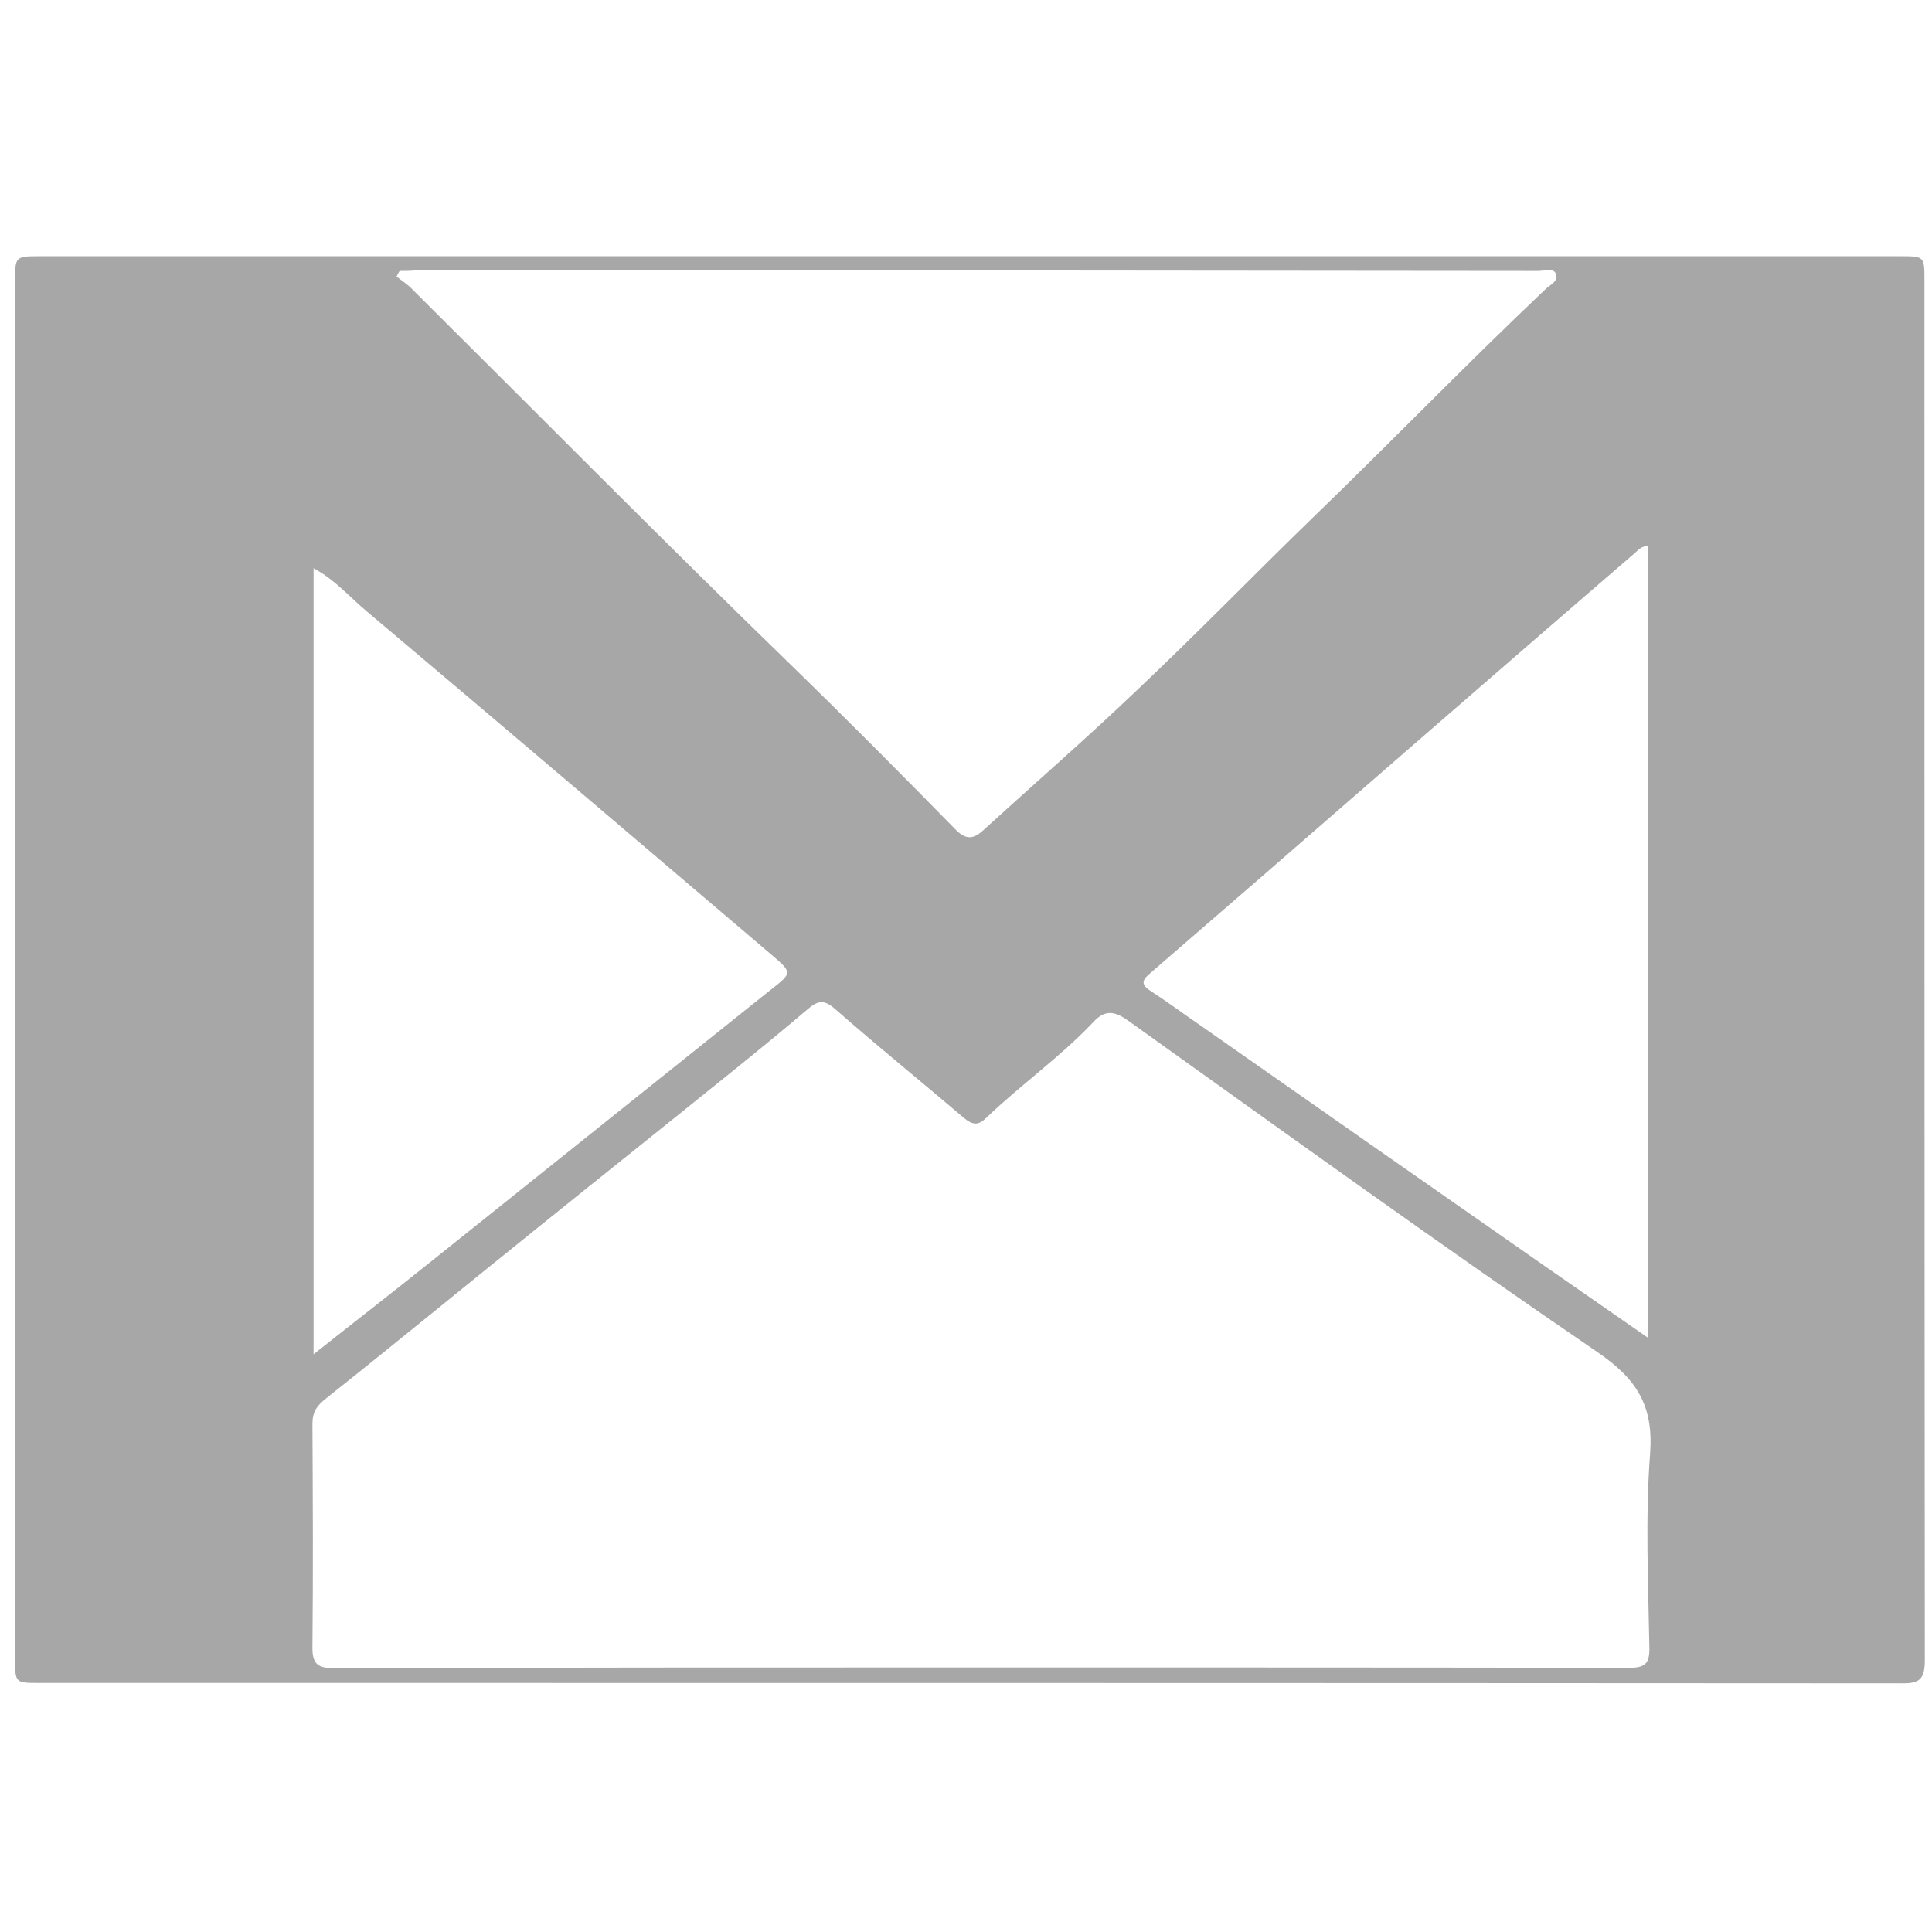
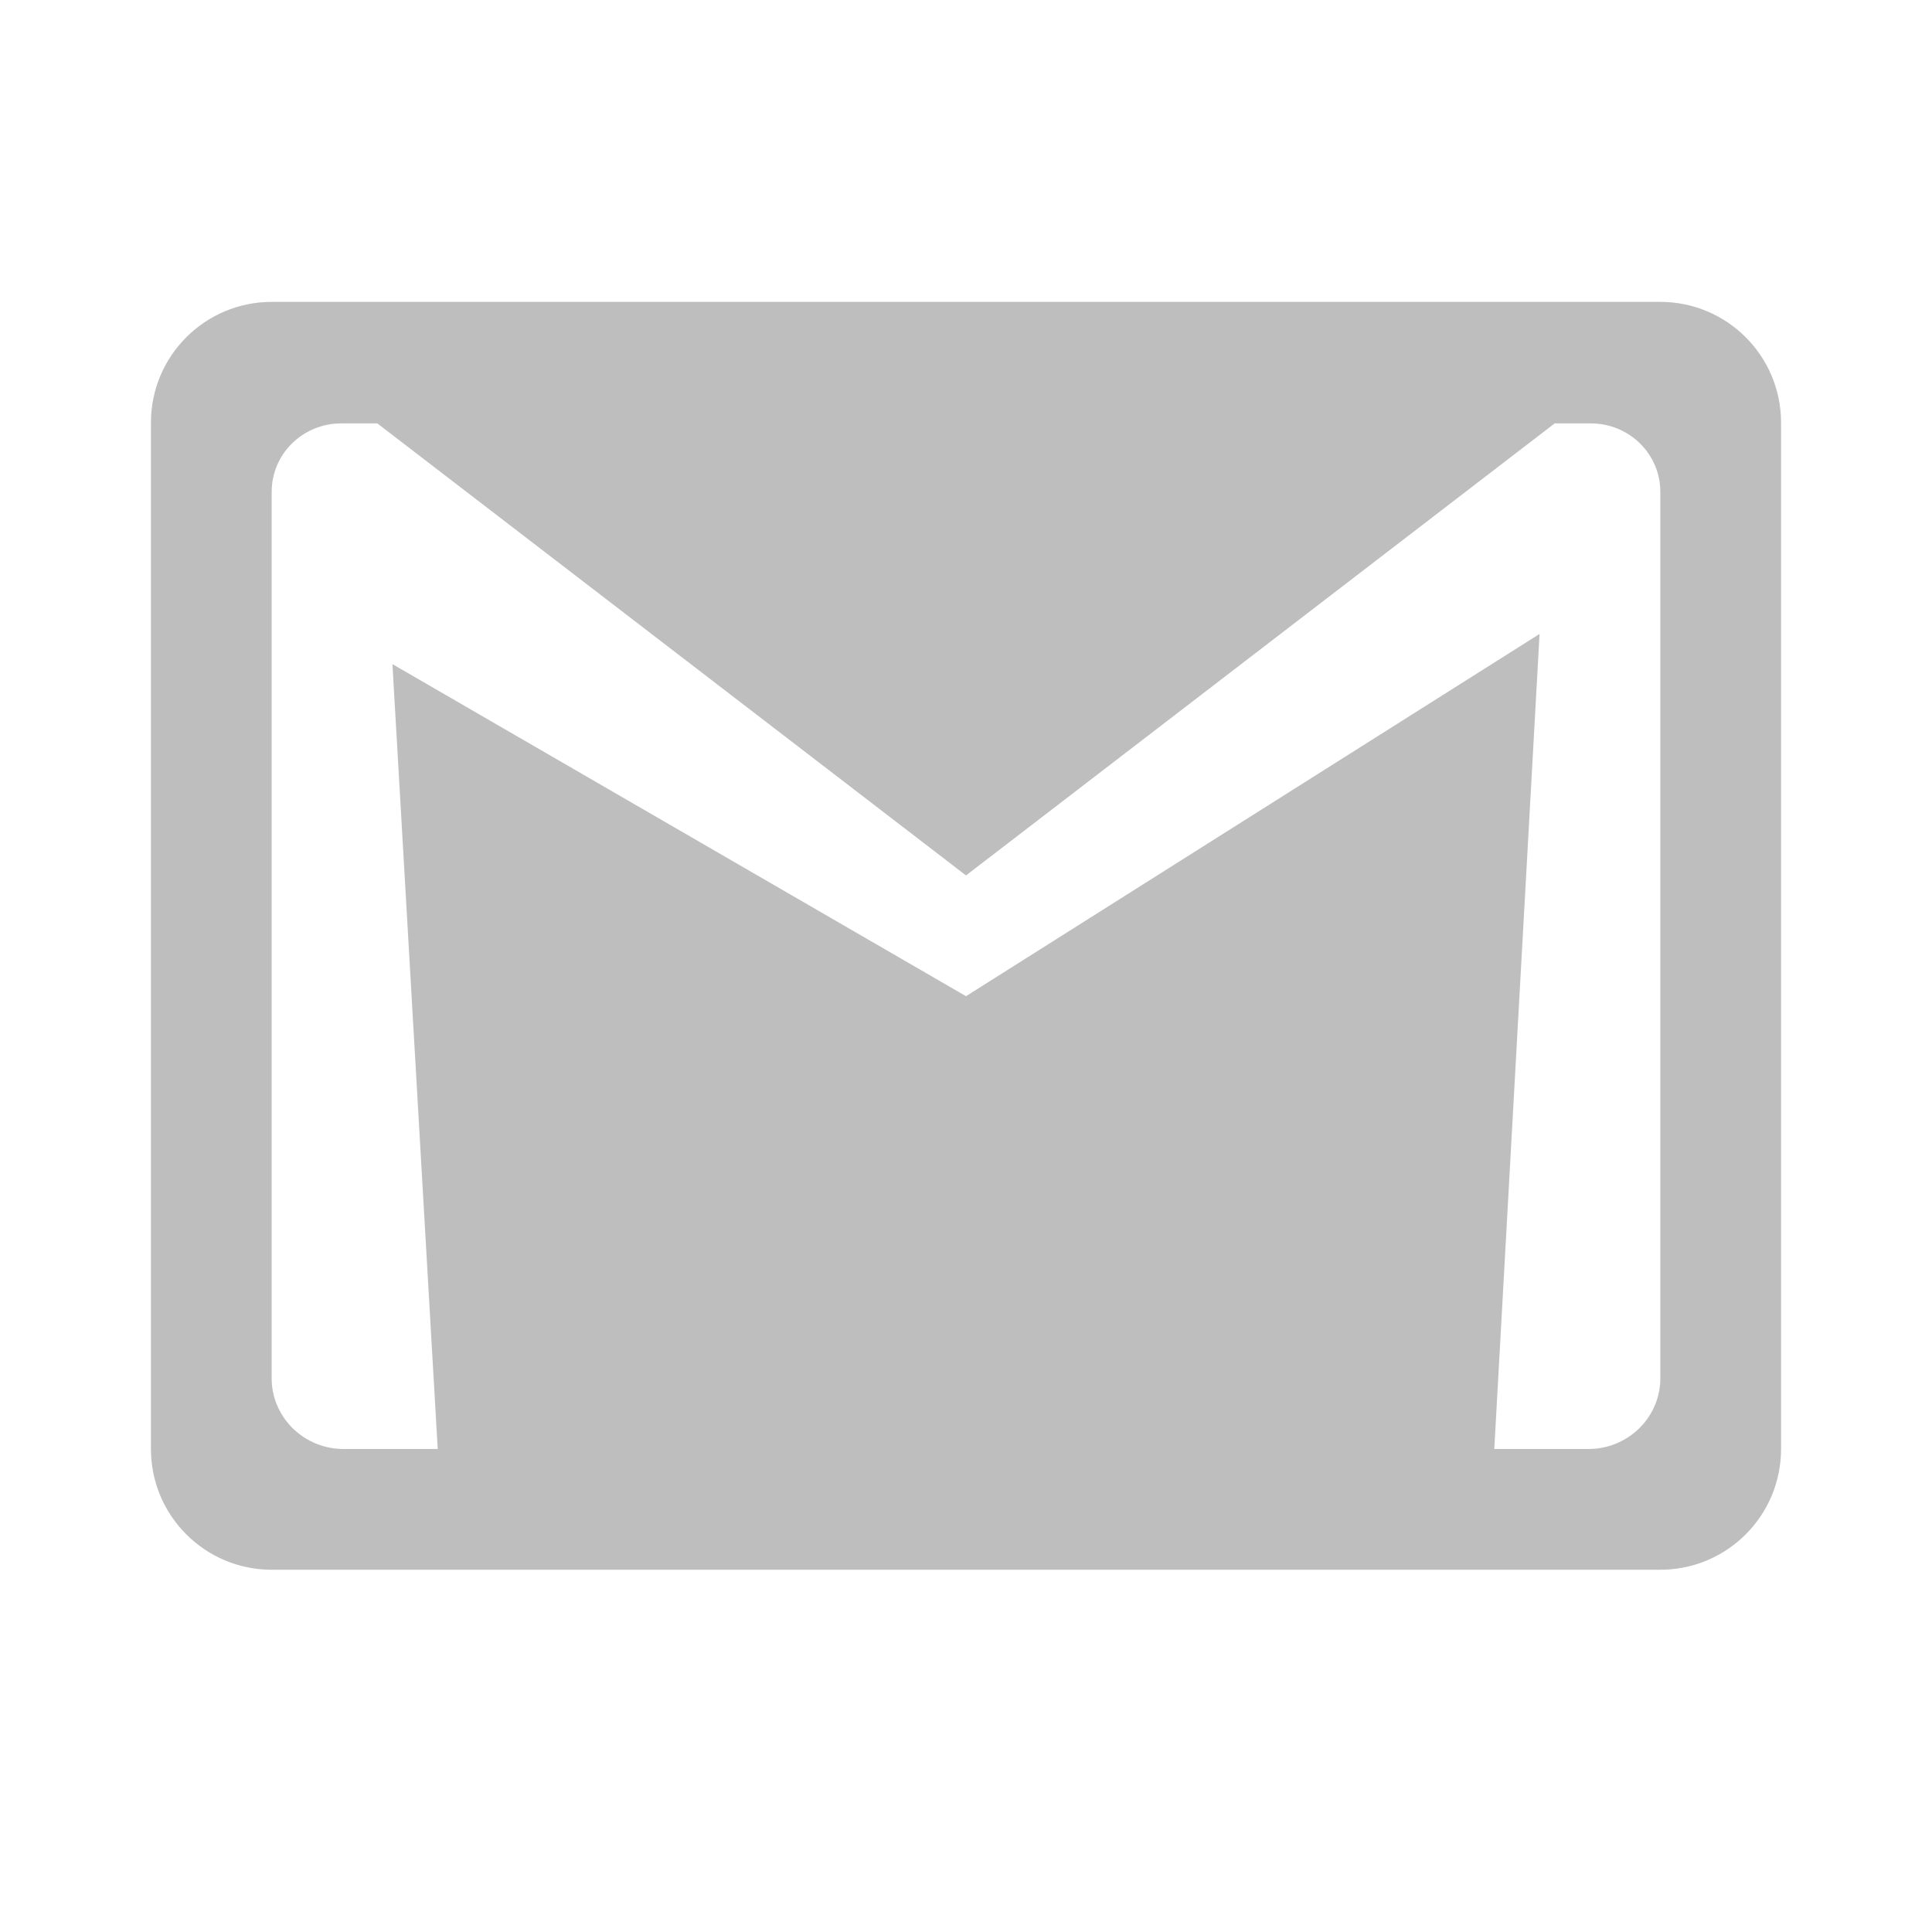
- <svg xmlns="http://www.w3.org/2000/svg" enable-background="new 0 0 512 512" id="Layer_1" version="1.1" viewBox="0 0 512 512" xml:space="preserve">
-   <g>
-     <path d="M257.2,67.9c82.1,0,164.3,0,246.4,0c6.4,0,6.4,0,6.4,6.6c0,121.8,0,243.6,0.1,365.4c0,5.2-1.4,6.3-6.4,6.2   C339.3,446,174.8,446,10.4,446C4,446,4,446,4,439.5C4,317.8,4,196.2,4,74.6c0-6.7,0-6.7,6.8-6.7C92.9,67.9,175,67.9,257.2,67.9z    M259.6,441.9c57.3,0,114.6,0,171.9,0.1c4.3,0,5.7-0.9,5.6-5.4c-0.3-17.2-1.1-34.4,0.2-51.5c0.9-12.7-3.6-19.7-14-26.8   c-41.9-28.6-83-58.3-124.3-87.8c-3.5-2.5-6.1-3.1-9.3,0.4c-8.7,9.2-19.1,16.5-28.3,25.3c-2.1,2.1-3.6,2-5.9,0.1   c-11.4-9.7-23-19.1-34.3-29c-2.9-2.5-4.5-2.1-7.1,0.1c-6.6,5.6-13.3,11.1-20,16.5c-17.6,14.2-35.3,28.3-52.9,42.5   c-18.3,14.7-36.4,29.6-54.8,44.2c-2.5,2-3.6,3.6-3.6,6.8c0.1,19.7,0.2,39.3,0,59c-0.1,4.8,1.6,5.7,6,5.7   C145.6,441.9,202.6,441.9,259.6,441.9z M105.9,71.8c-0.3,0.5-0.6,1-0.8,1.5c1.4,1.1,3,2.1,4.2,3.4c33.4,33.2,66.6,66.8,100.4,99.6   c14.7,14.3,29.1,28.8,43.4,43.4c2.7,2.8,4.7,2.9,7.5,0.3c13.5-12.3,27.3-24.3,40.5-36.9c16-15.1,31.3-30.9,47.1-46.2   c20.6-19.9,40.5-40.5,61.3-60.2c1.2-1.2,3.7-2.2,2.8-4.2c-0.7-1.6-3-0.7-4.6-0.7c-99-0.1-198-0.2-297-0.2   C109.1,71.8,107.5,71.8,105.9,71.8z M436.7,144.7c-1.7,0-2.6,1.1-3.5,1.9c-17.9,15.4-35.7,30.9-53.6,46.4   c-14.8,12.9-29.6,25.7-44.4,38.6c-10.2,8.8-20.4,17.7-30.6,26.5c-2,1.7-2.2,2.9,0.3,4.5c4.2,2.7,8.2,5.7,12.3,8.5   c30.7,21.5,61.3,42.9,92,64.3c8.9,6.2,17.9,12.4,27.5,19.1C436.7,284,436.7,214.4,436.7,144.7z M83.1,358.9   c10.6-8.4,20.8-16.3,30.9-24.4c30-24,60-48,90-72c6-4.7,6.2-4.6,0.2-9.7c-35.6-30.3-71.2-60.6-106.9-90.7   c-4.6-3.8-8.5-8.5-14.2-11.5C83.1,220.1,83.1,289.1,83.1,358.9z" fill="#A7A7A7" />
+ <svg xmlns="http://www.w3.org/2000/svg" viewBox="0,0,256,256" width="64px" height="64px" fill-rule="nonzero">
+   <g fill="#bebebe" fill-rule="nonzero" stroke="none" stroke-width="1" stroke-linecap="butt" stroke-linejoin="miter" stroke-miterlimit="10" stroke-dasharray="" stroke-dashoffset="0" font-family="none" font-weight="none" font-size="none" text-anchor="none" style="mix-blend-mode: normal">
+     <g transform="scale(4,4)">
+       <path d="M55,10h-46c-2.209,0 -4,1.791 -4,4v34c0,2.209 1.791,4 4,4h46c2.209,0 4,-1.791 4,-4v-34c0,-2.209 -1.791,-4 -4,-4zM55,45.738c-0.046,1.262 -1.099,2.262 -2.382,2.262h-3.118l1.5,-27l-19,12l-19,-11l1.5,26h-3.118c-1.283,0 -2.336,-1 -2.382,-2.262v-29.449c0,-1.25 1.03,-2.263 2.3,-2.263h1.2l19.5,14.974l19.5,-14.974h1.2c1.27,0 2.3,1.013 2.3,2.263z" />
+     </g>
  </g>
</svg>
